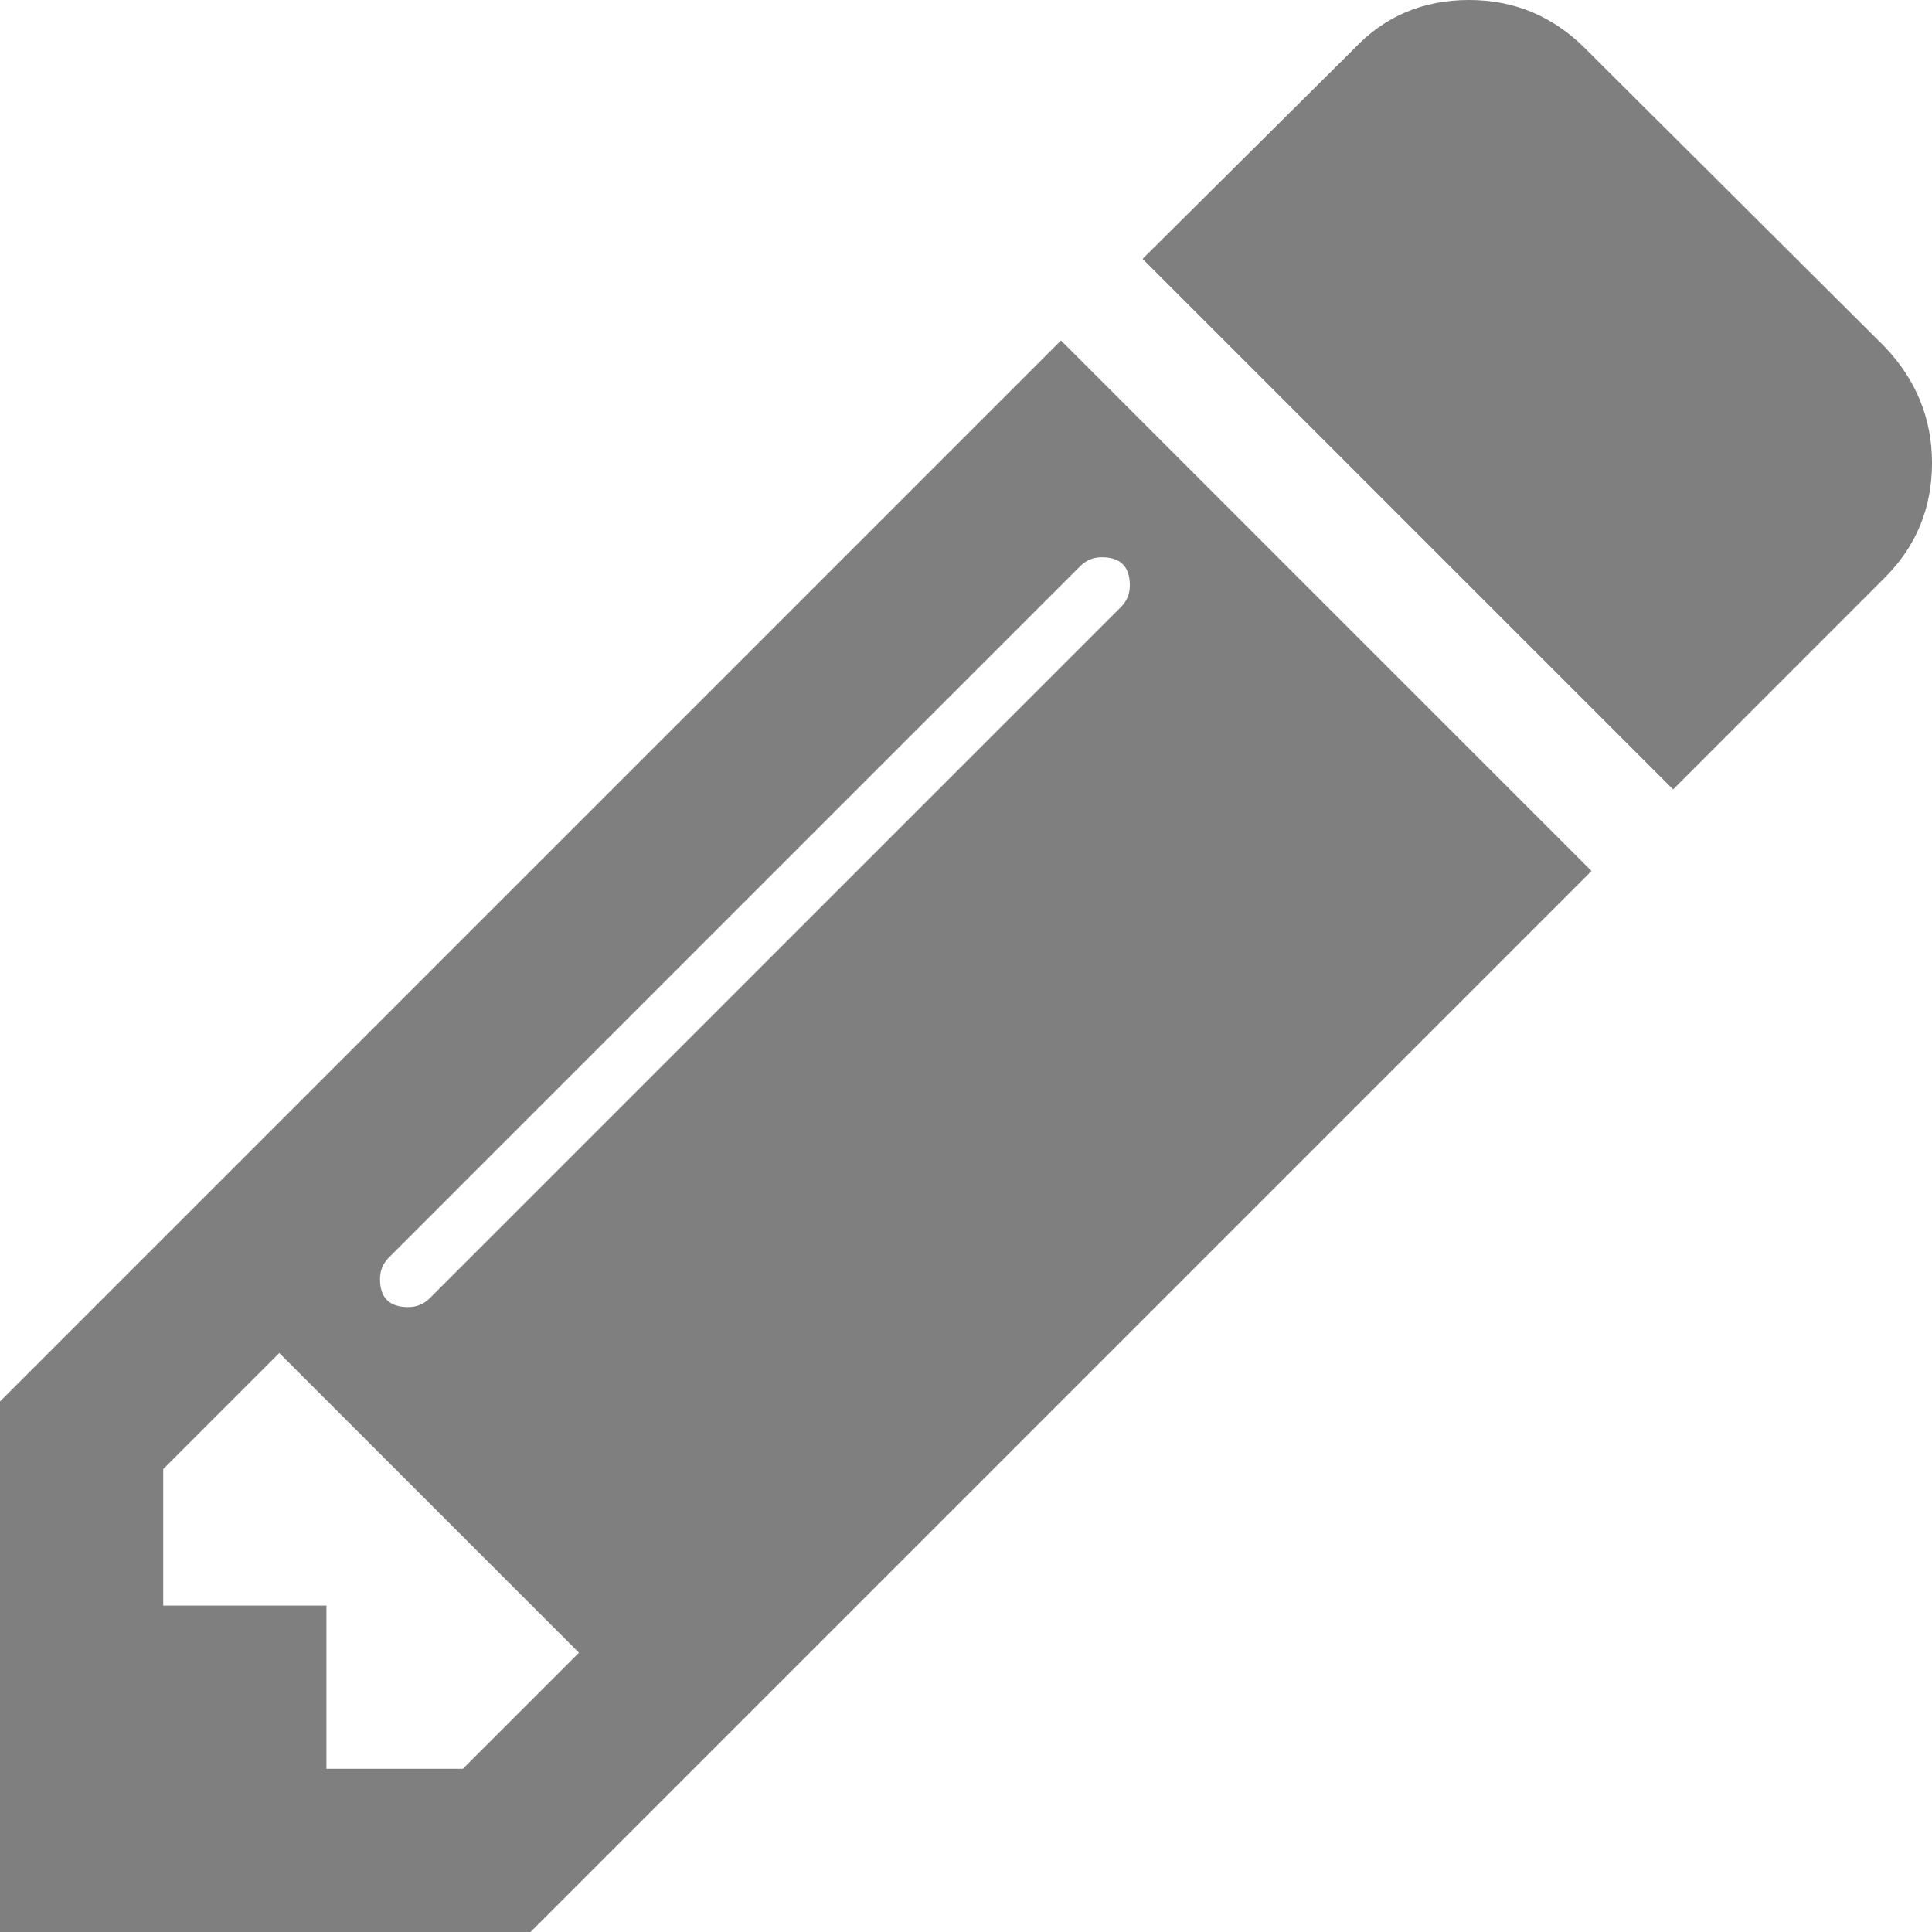
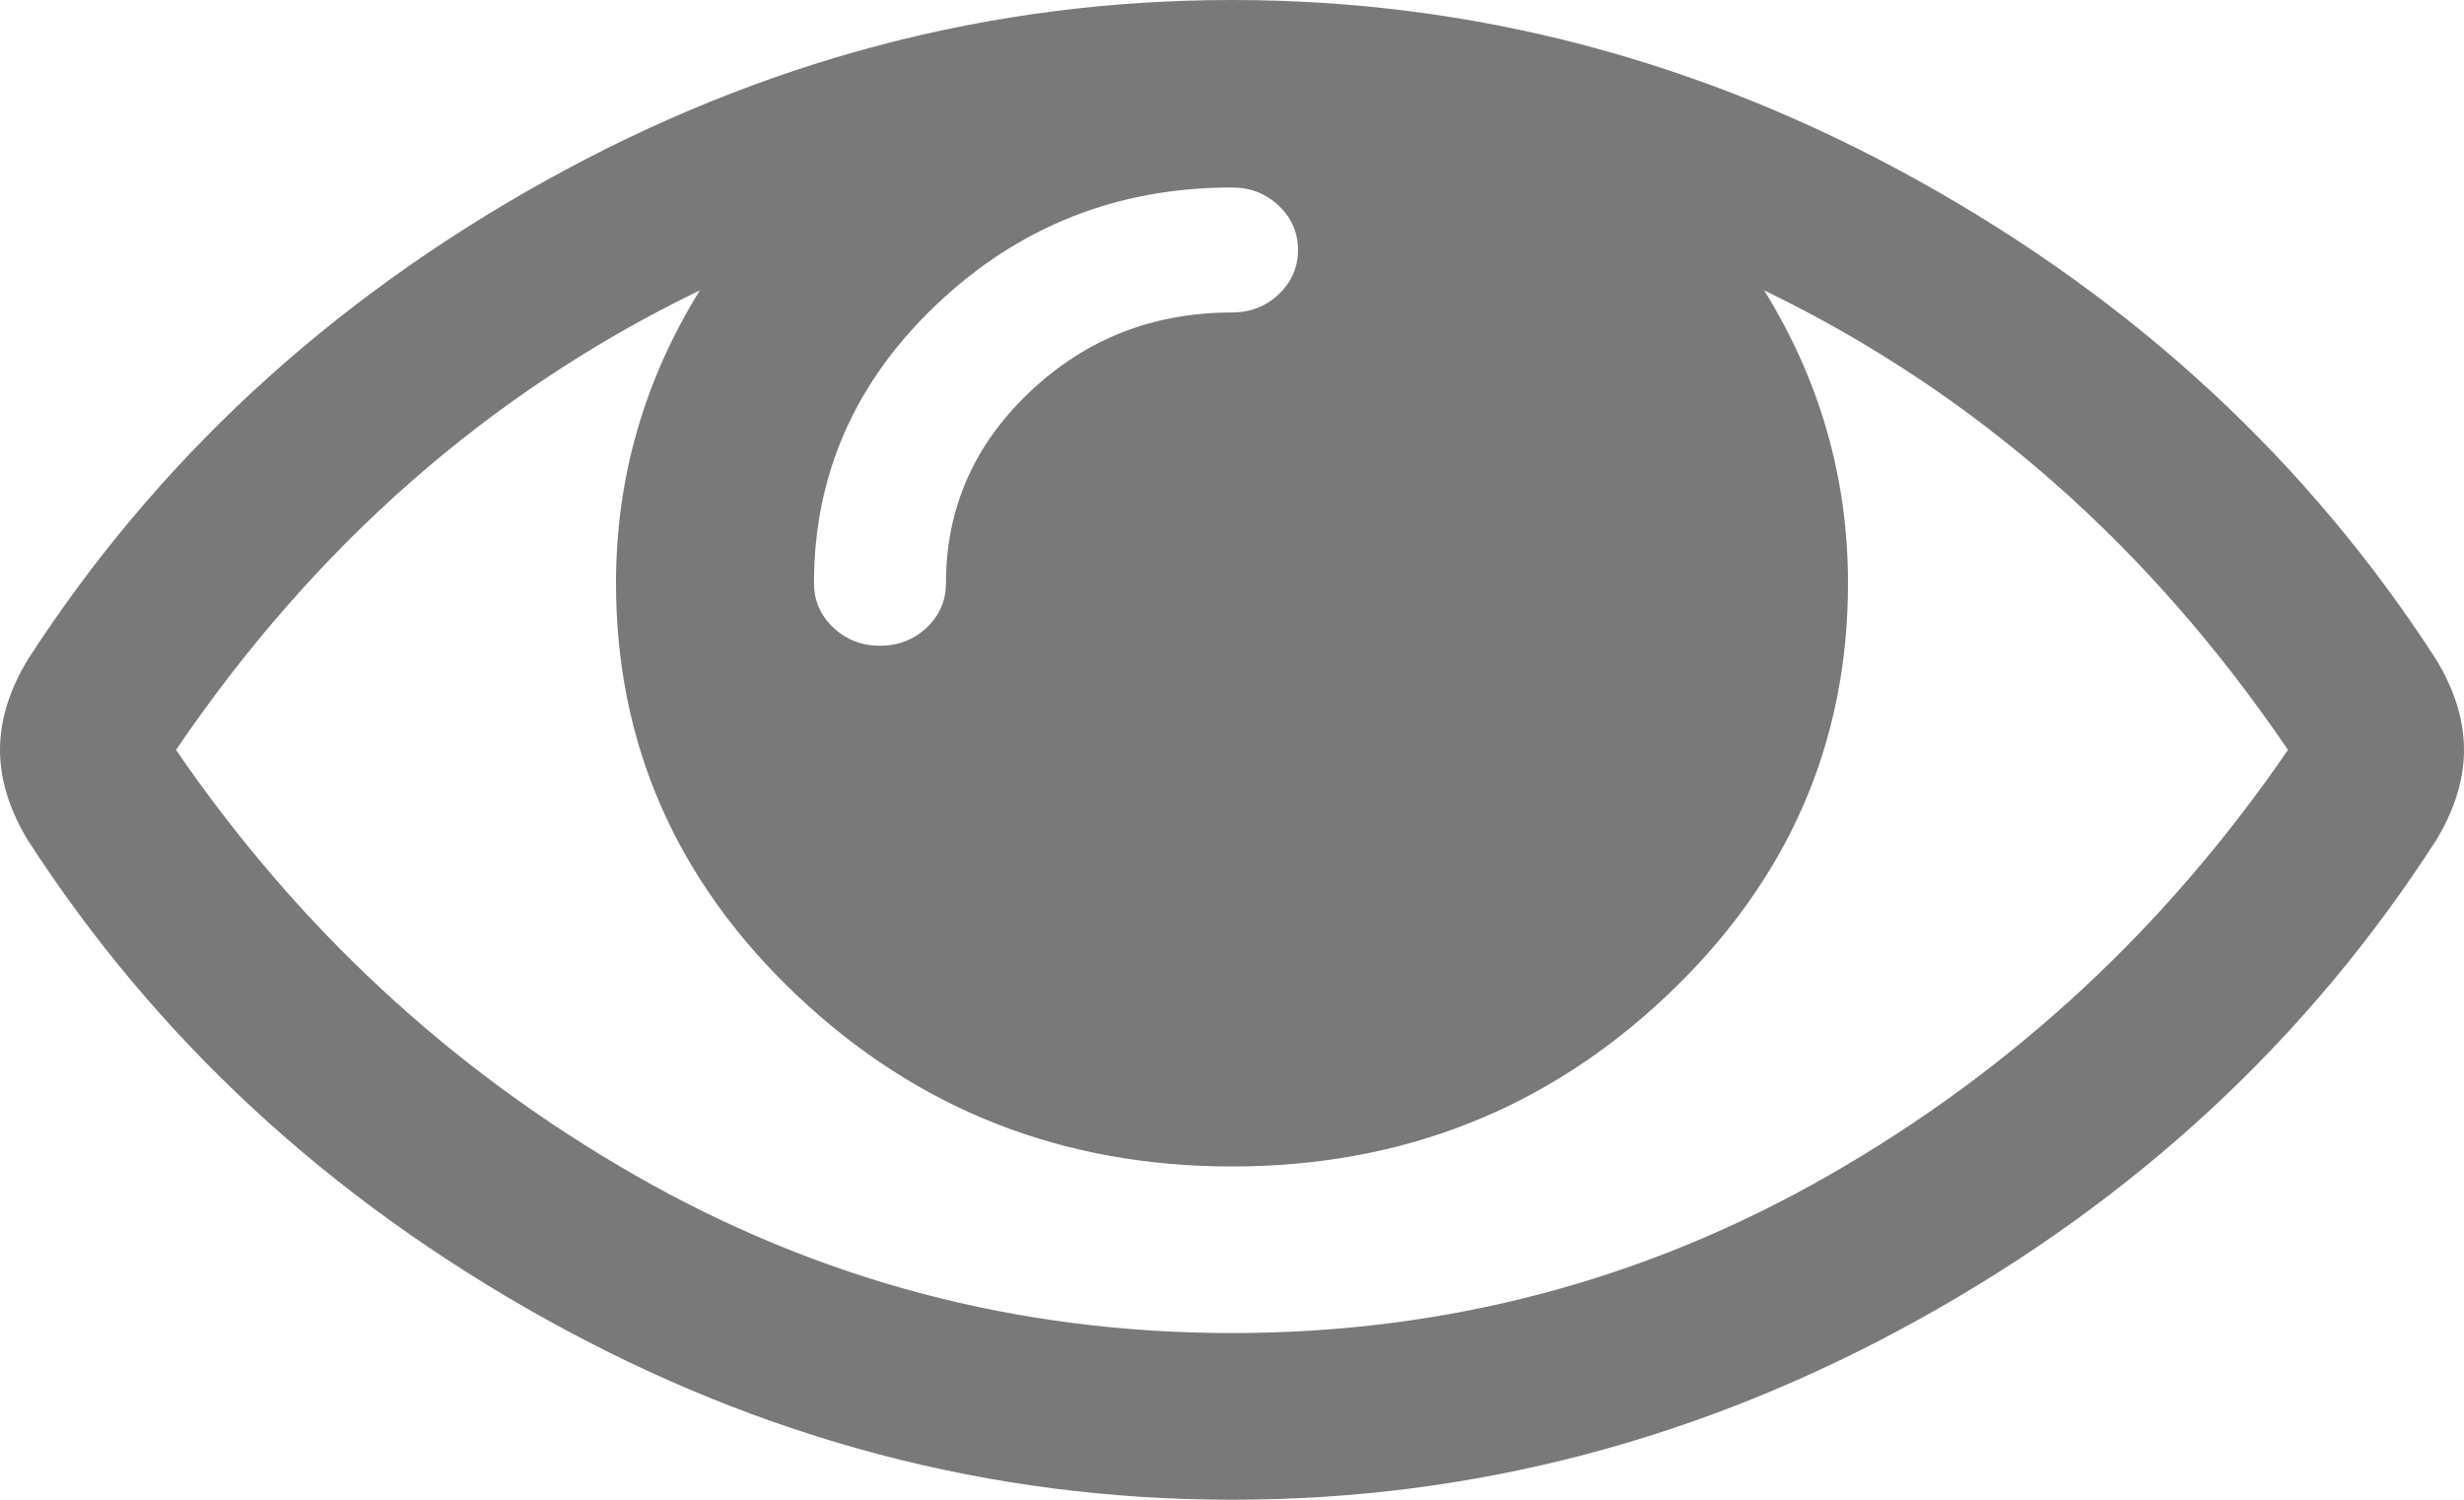
- <svg xmlns="http://www.w3.org/2000/svg" version="1.1" width="25px" height="25px">
-   <g transform="matrix(1 0 0 1 -12 -12 )">
-     <path d="M 4.224 22.888  L 5.99 22.888  L 7.492 21.386  L 3.614 17.508  L 2.112 19.01  L 2.112 20.776  L 4.224 20.776  L 4.224 22.888  Z M 14.505 7.855  C 14.582 7.778  14.62 7.684  14.62 7.574  C 14.62 7.332  14.499 7.211  14.257 7.211  C 14.147 7.211  14.054 7.25  13.977 7.327  L 5.033 16.271  C 4.956 16.348  4.917 16.441  4.917 16.551  C 4.917 16.793  5.039 16.914  5.281 16.914  C 5.391 16.914  5.484 16.876  5.561 16.799  L 14.505 7.855  Z M 0 18.135  L 13.729 4.406  L 20.594 11.271  L 6.865 25  L 0 25  L 0 18.135  Z M 24.389 4.488  C 24.796 4.917  25 5.418  25 5.99  C 25 6.573  24.796 7.068  24.389 7.475  L 21.65 10.215  L 14.785 3.35  L 17.525 0.627  C 17.921 0.209  18.416 0  19.01 0  C 19.593 0  20.094 0.209  20.512 0.627  L 24.389 4.488  Z " fill-rule="nonzero" fill="#7f7f7f" stroke="none" transform="matrix(1 0 0 1 12 12 )" />
+ <svg xmlns="http://www.w3.org/2000/svg" version="1.1" width="23px" height="14px">
+   <g transform="matrix(1 0 0 1 -3 -9 )">
+     <path d="M 17.077 10.968  C 18.792 9.984  20.219 8.661  21.357 7  C 20.057 5.088  18.427 3.658  16.467 2.71  C 16.989 3.553  17.25 4.464  17.25 5.444  C 17.25 6.943  16.687 8.225  15.562 9.291  C 14.437 10.356  13.083 10.889  11.5 10.889  C 9.917 10.889  8.563 10.356  7.438 9.291  C 6.313 8.225  5.75 6.943  5.75 5.444  C 5.75 4.464  6.011 3.553  6.533 2.71  C 4.573 3.658  2.943 5.088  1.643 7  C 2.781 8.661  4.208 9.984  5.923 10.968  C 7.639 11.952  9.498 12.444  11.5 12.444  C 13.502 12.444  15.361 11.952  17.077 10.968  Z M 11.936 2.747  C 12.056 2.633  12.116 2.495  12.116 2.333  C 12.116 2.171  12.056 2.034  11.936 1.92  C 11.817 1.807  11.671 1.75  11.5 1.75  C 10.43 1.75  9.513 2.113  8.747 2.838  C 7.981 3.563  7.598 4.432  7.598 5.444  C 7.598 5.606  7.658 5.744  7.778 5.858  C 7.898 5.971  8.043 6.028  8.214 6.028  C 8.385 6.028  8.531 5.971  8.651 5.858  C 8.77 5.744  8.83 5.606  8.83 5.444  C 8.83 4.748  9.091 4.152  9.613 3.658  C 10.135 3.164  10.764 2.917  11.5 2.917  C 11.671 2.917  11.817 2.86  11.936 2.747  Z M 22.743 6.161  C 22.914 6.445  23 6.725  23 7  C 23 7.275  22.914 7.555  22.743 7.839  C 21.545 9.702  19.935 11.195  17.911 12.317  C 15.887 13.439  13.75 14  11.5 14  C 9.25 14  7.113 13.437  5.089 12.311  C 3.065 11.185  1.455 9.694  0.257 7.839  C 0.086 7.555  0 7.275  0 7  C 0 6.725  0.086 6.445  0.257 6.161  C 1.455 4.306  3.065 2.815  5.089 1.689  C 7.113 0.563  9.25 0  11.5 0  C 13.75 0  15.887 0.563  17.911 1.689  C 19.935 2.815  21.545 4.306  22.743 6.161  Z " fill-rule="nonzero" fill="#797979" stroke="none" transform="matrix(1 0 0 1 3 9 )" />
  </g>
</svg>
